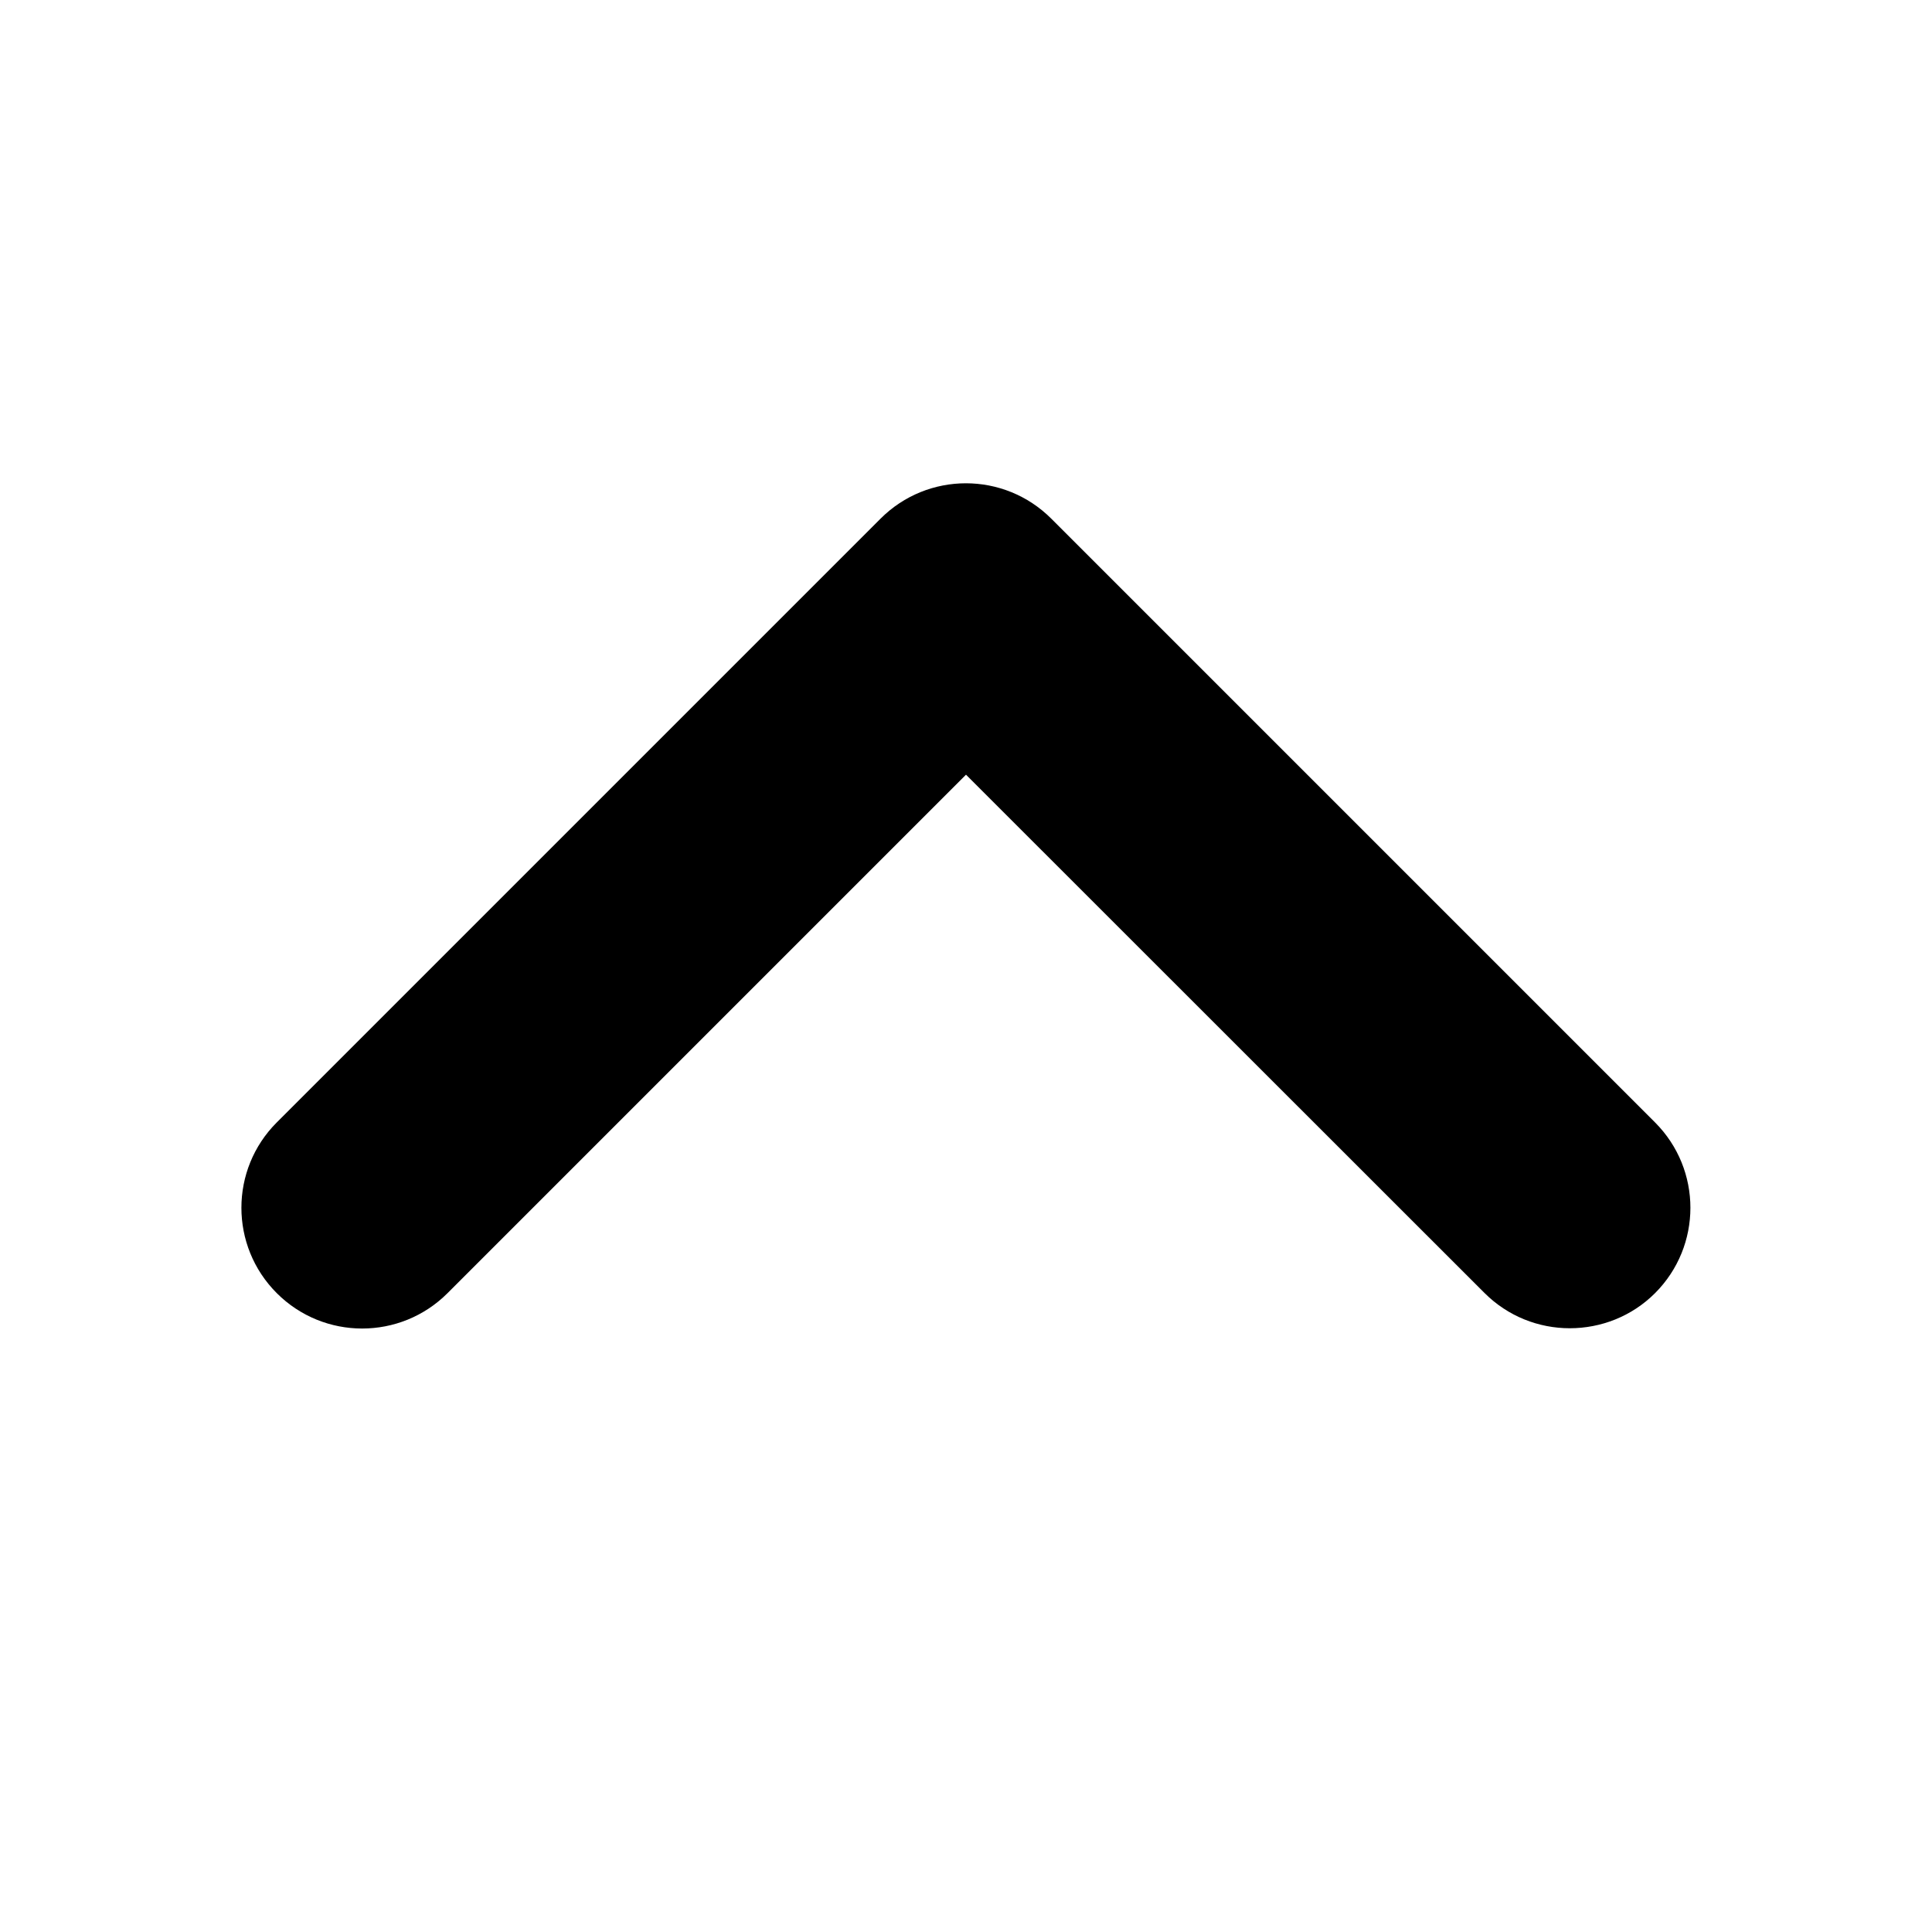
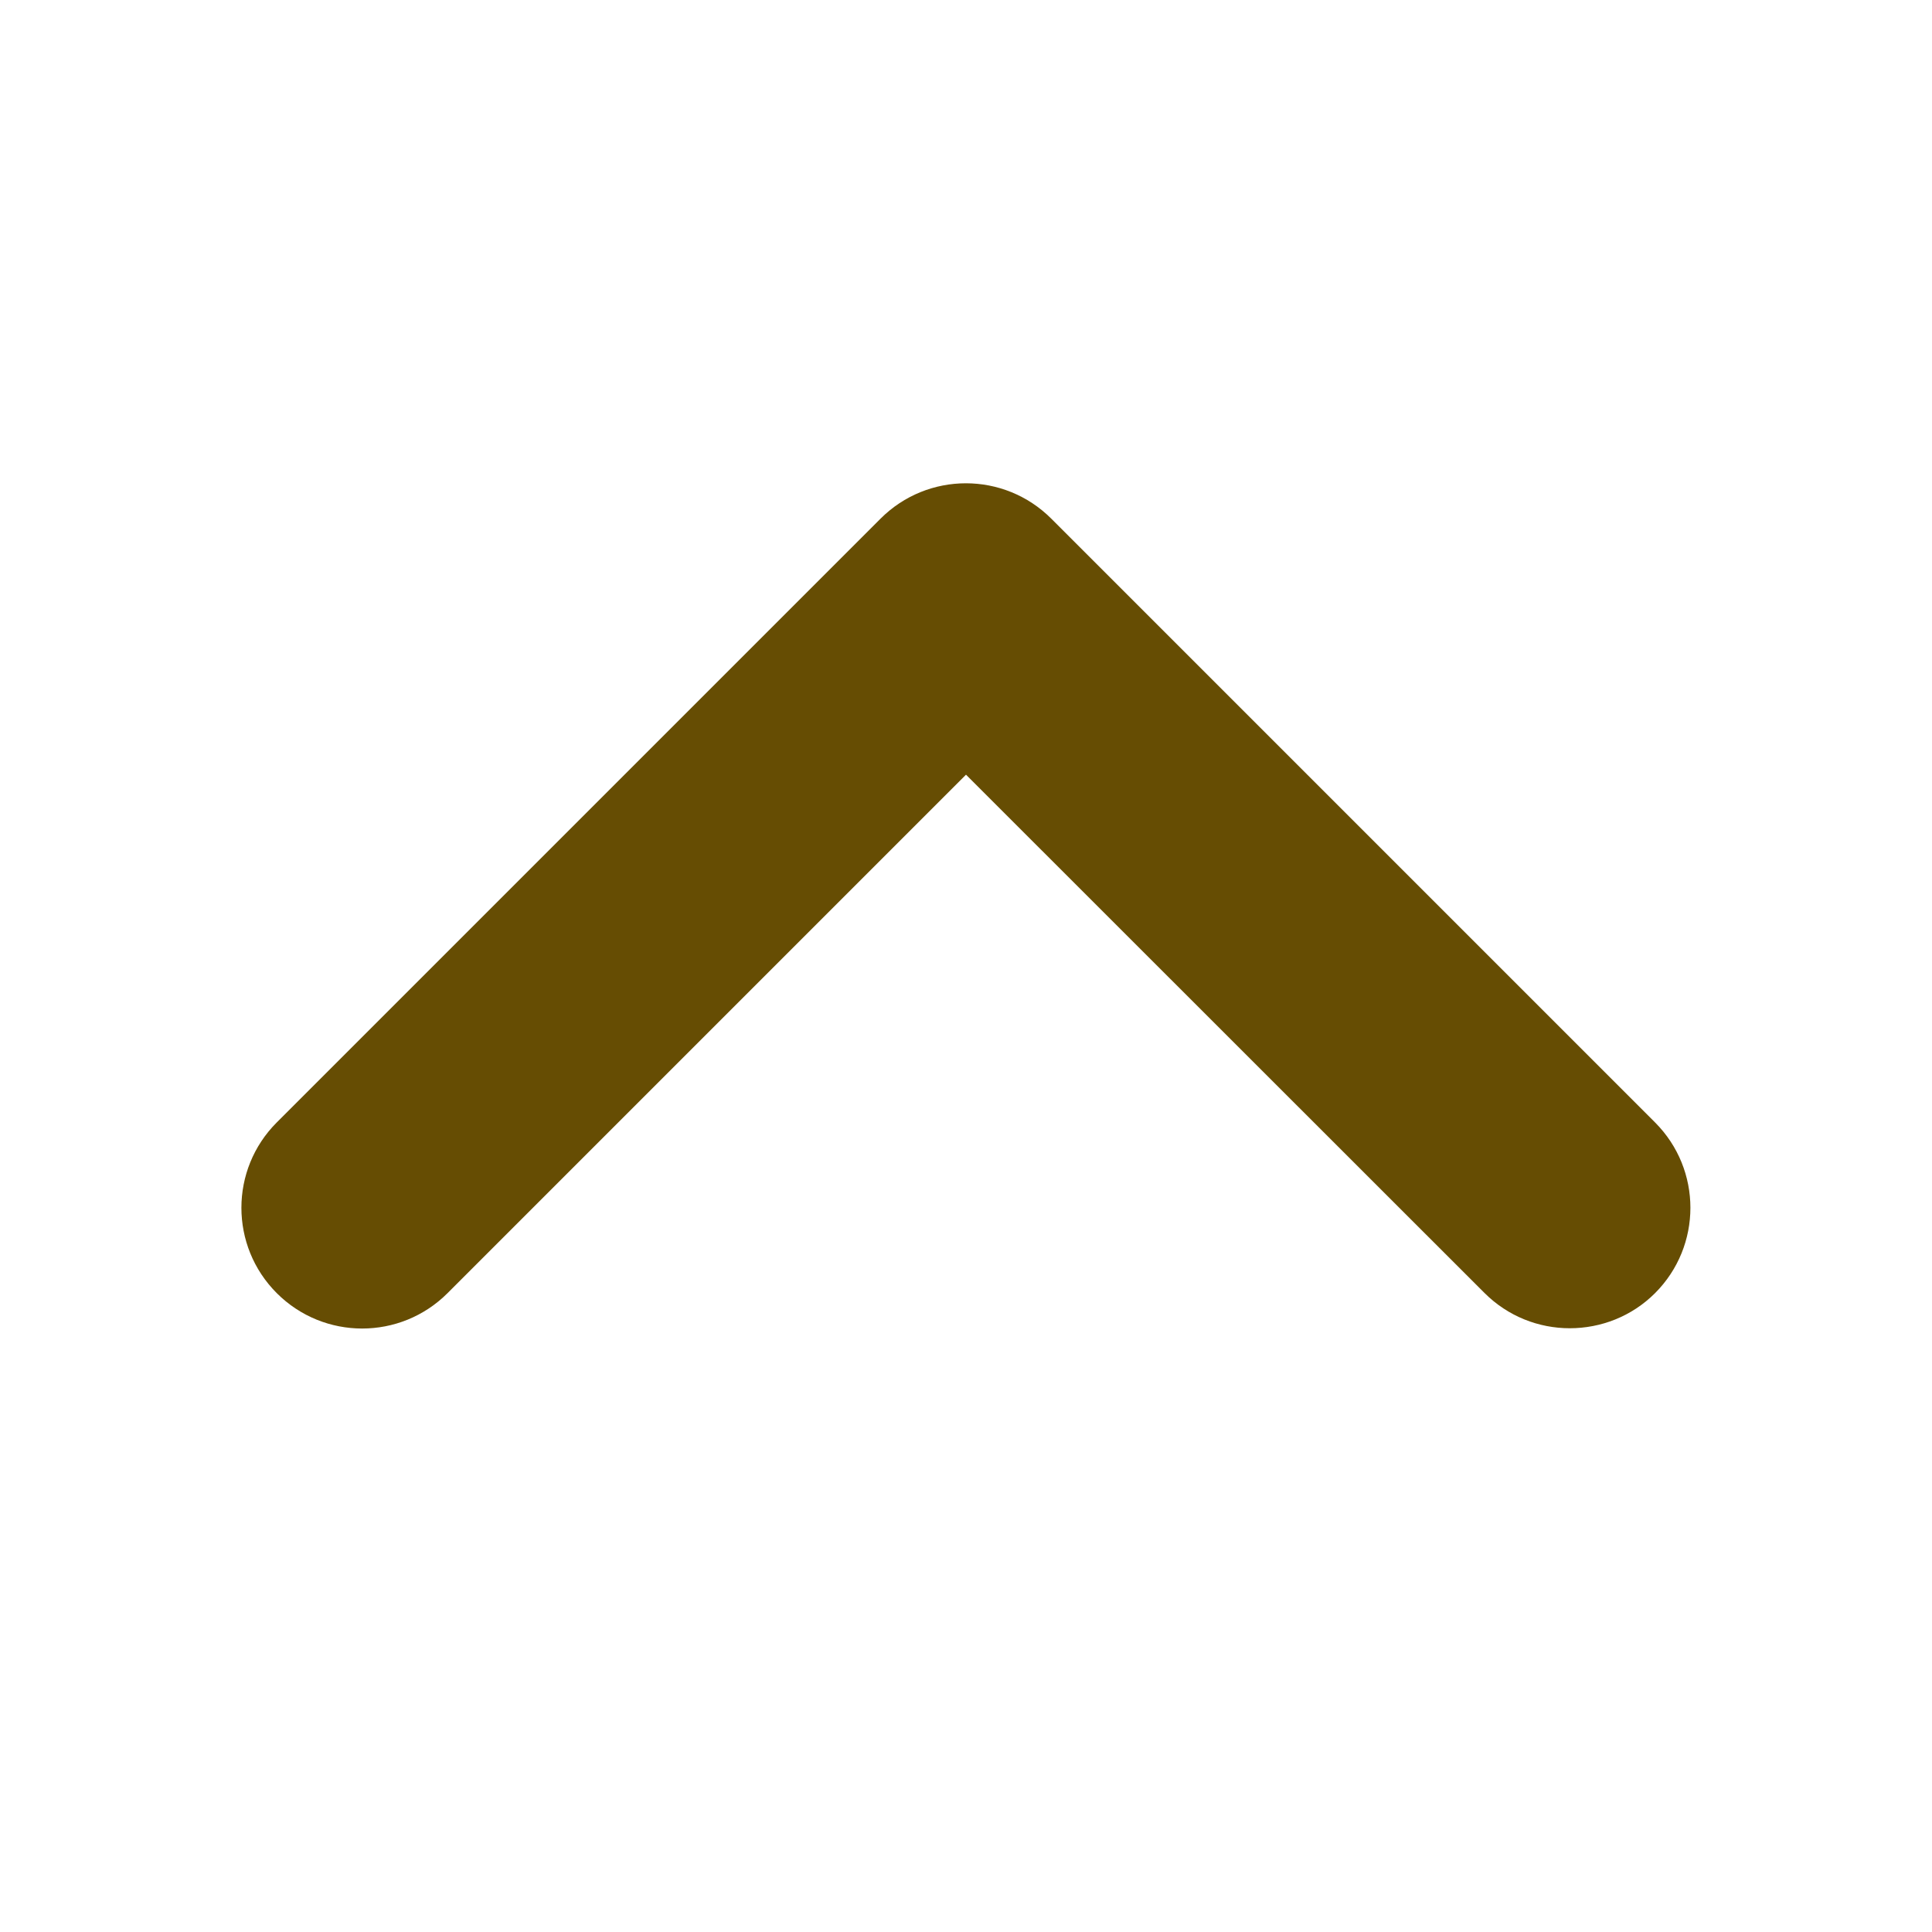
- <svg xmlns="http://www.w3.org/2000/svg" viewBox="0 0 384 512" width="24px" height="24px" fill="#000">
+ <svg xmlns="http://www.w3.org/2000/svg" viewBox="0 0 384 512" width="24px" height="24px" fill="#664d03">
  <path d="M352 352c-8.188 0-16.38-3.125-22.62-9.375L192 205.3l-137.4 137.4c-12.5 12.5-32.75 12.5-45.25 0s-12.5-32.75 0-45.25l160-160c12.5-12.5 32.75-12.5 45.25 0l160 160c12.5 12.5 12.5 32.75 0 45.25C368.4 348.9 360.2 352 352 352z" />
</svg>
